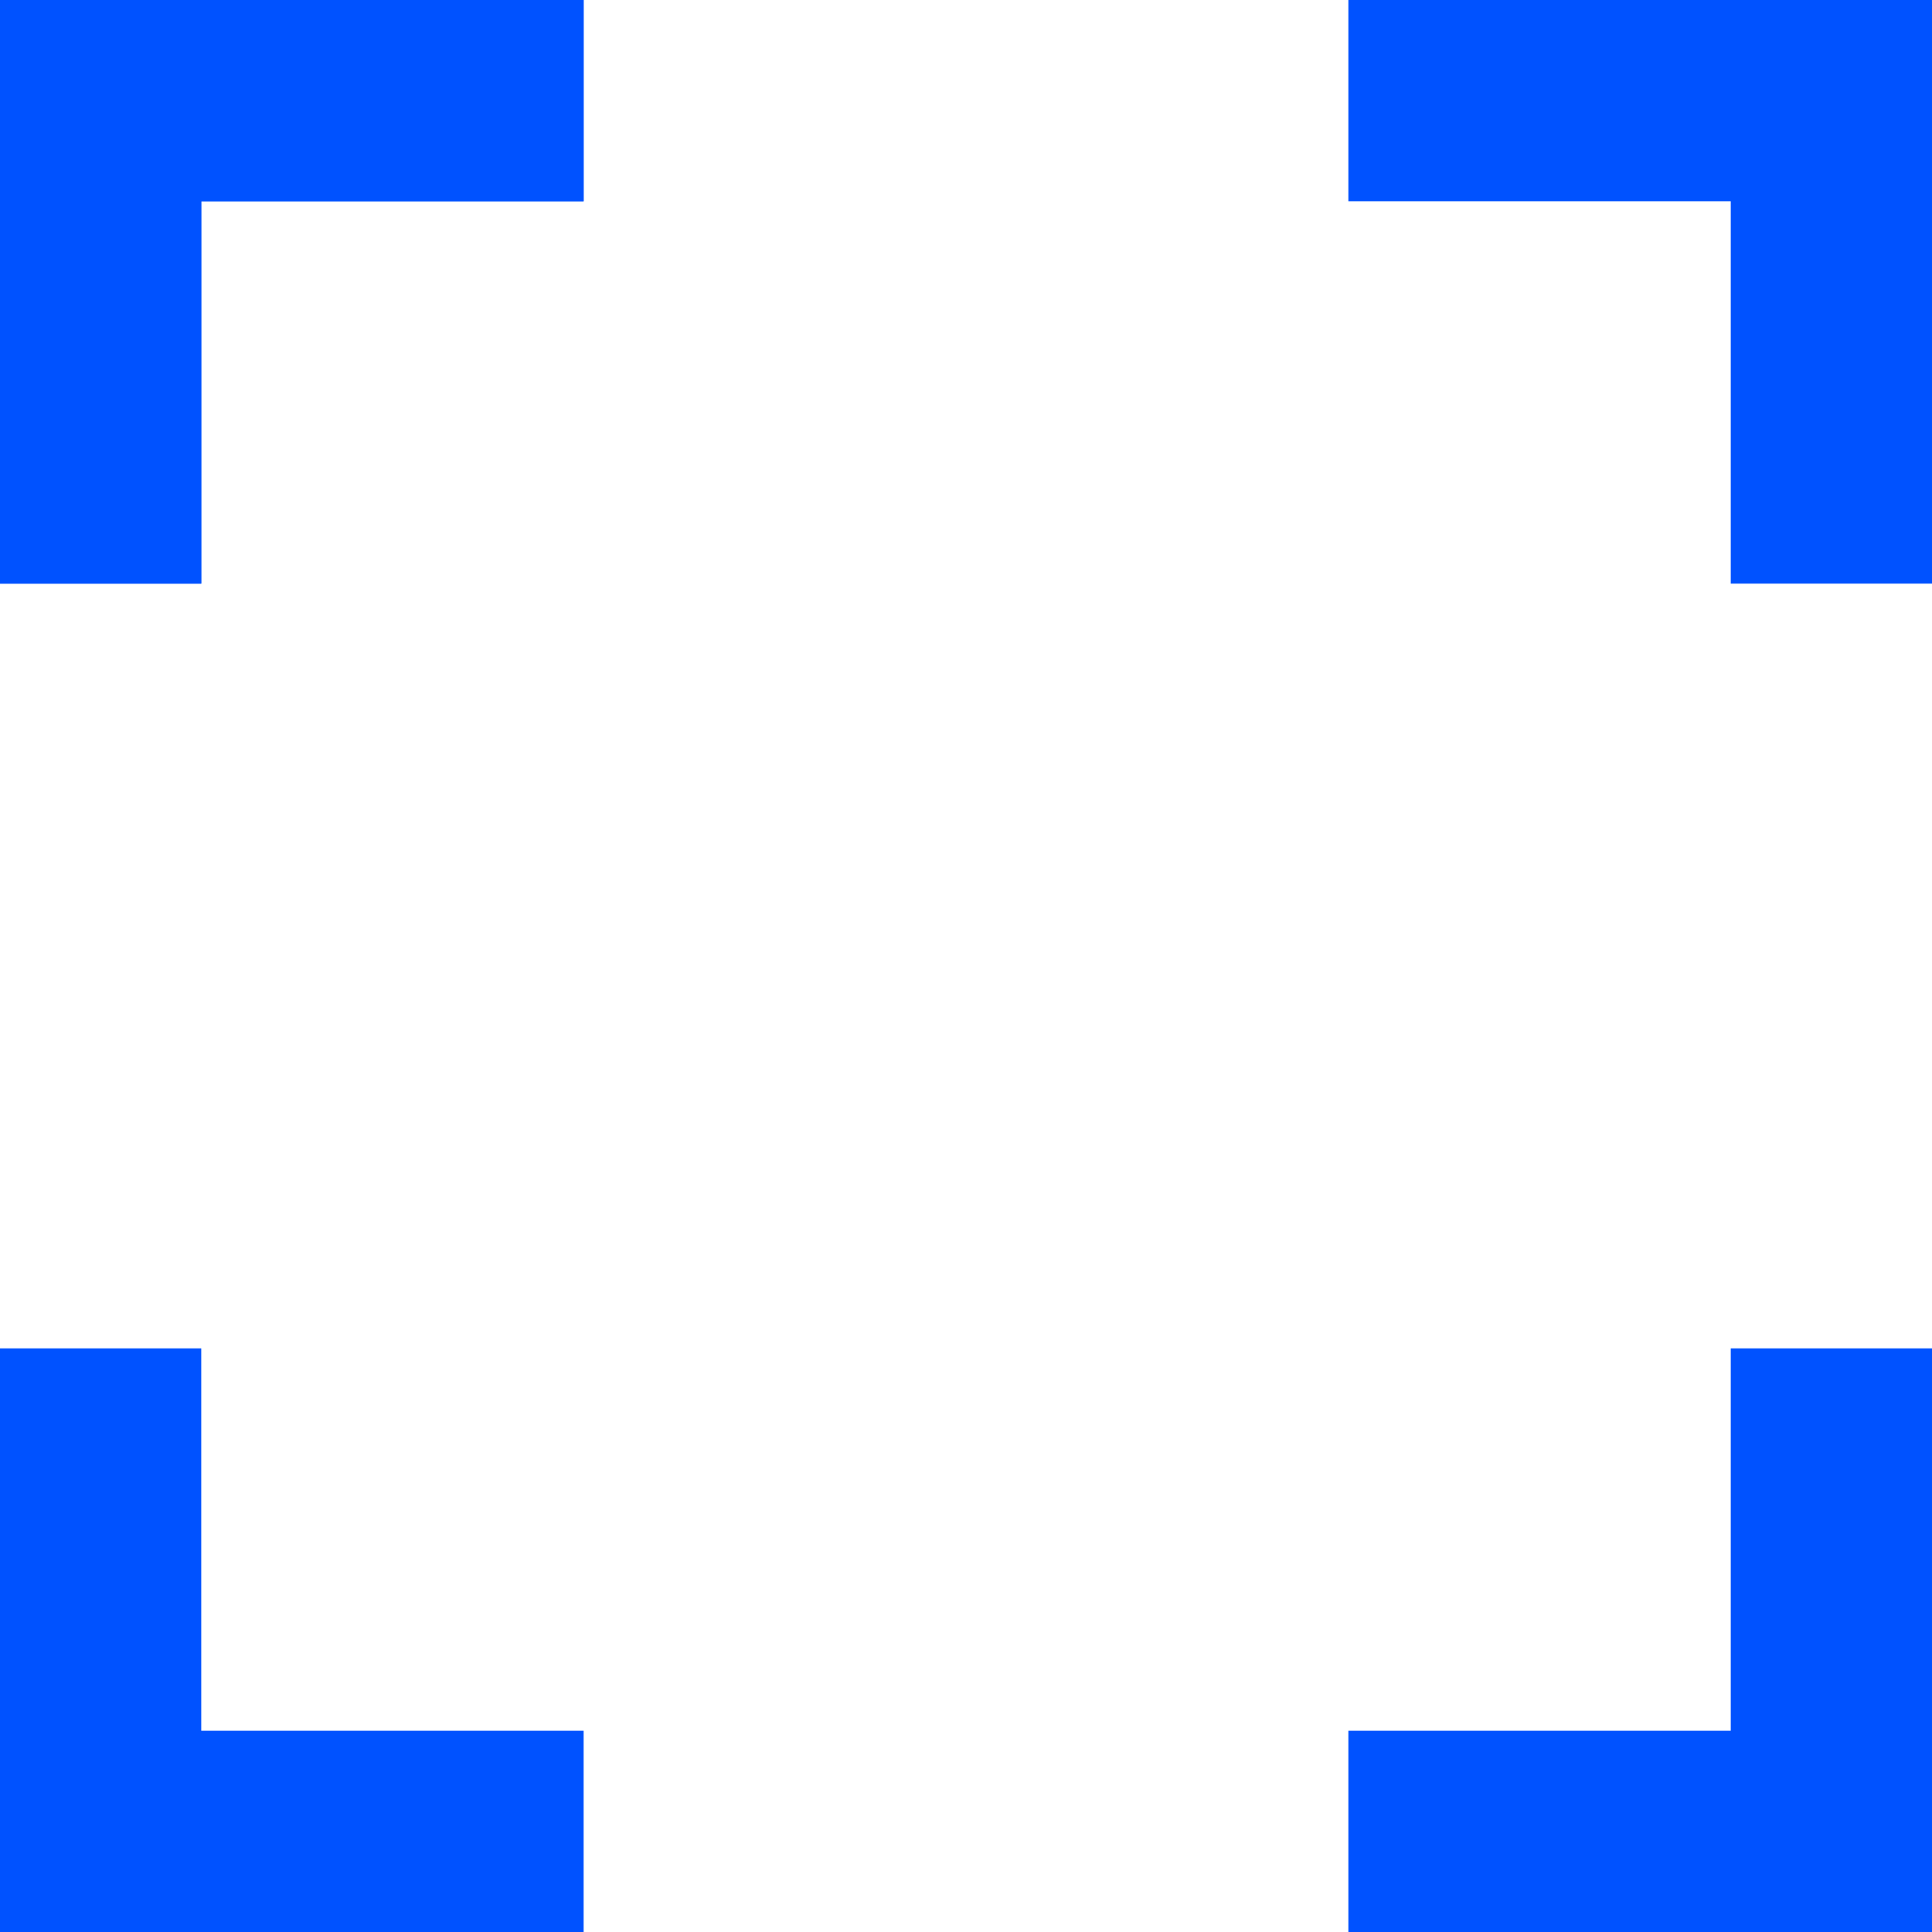
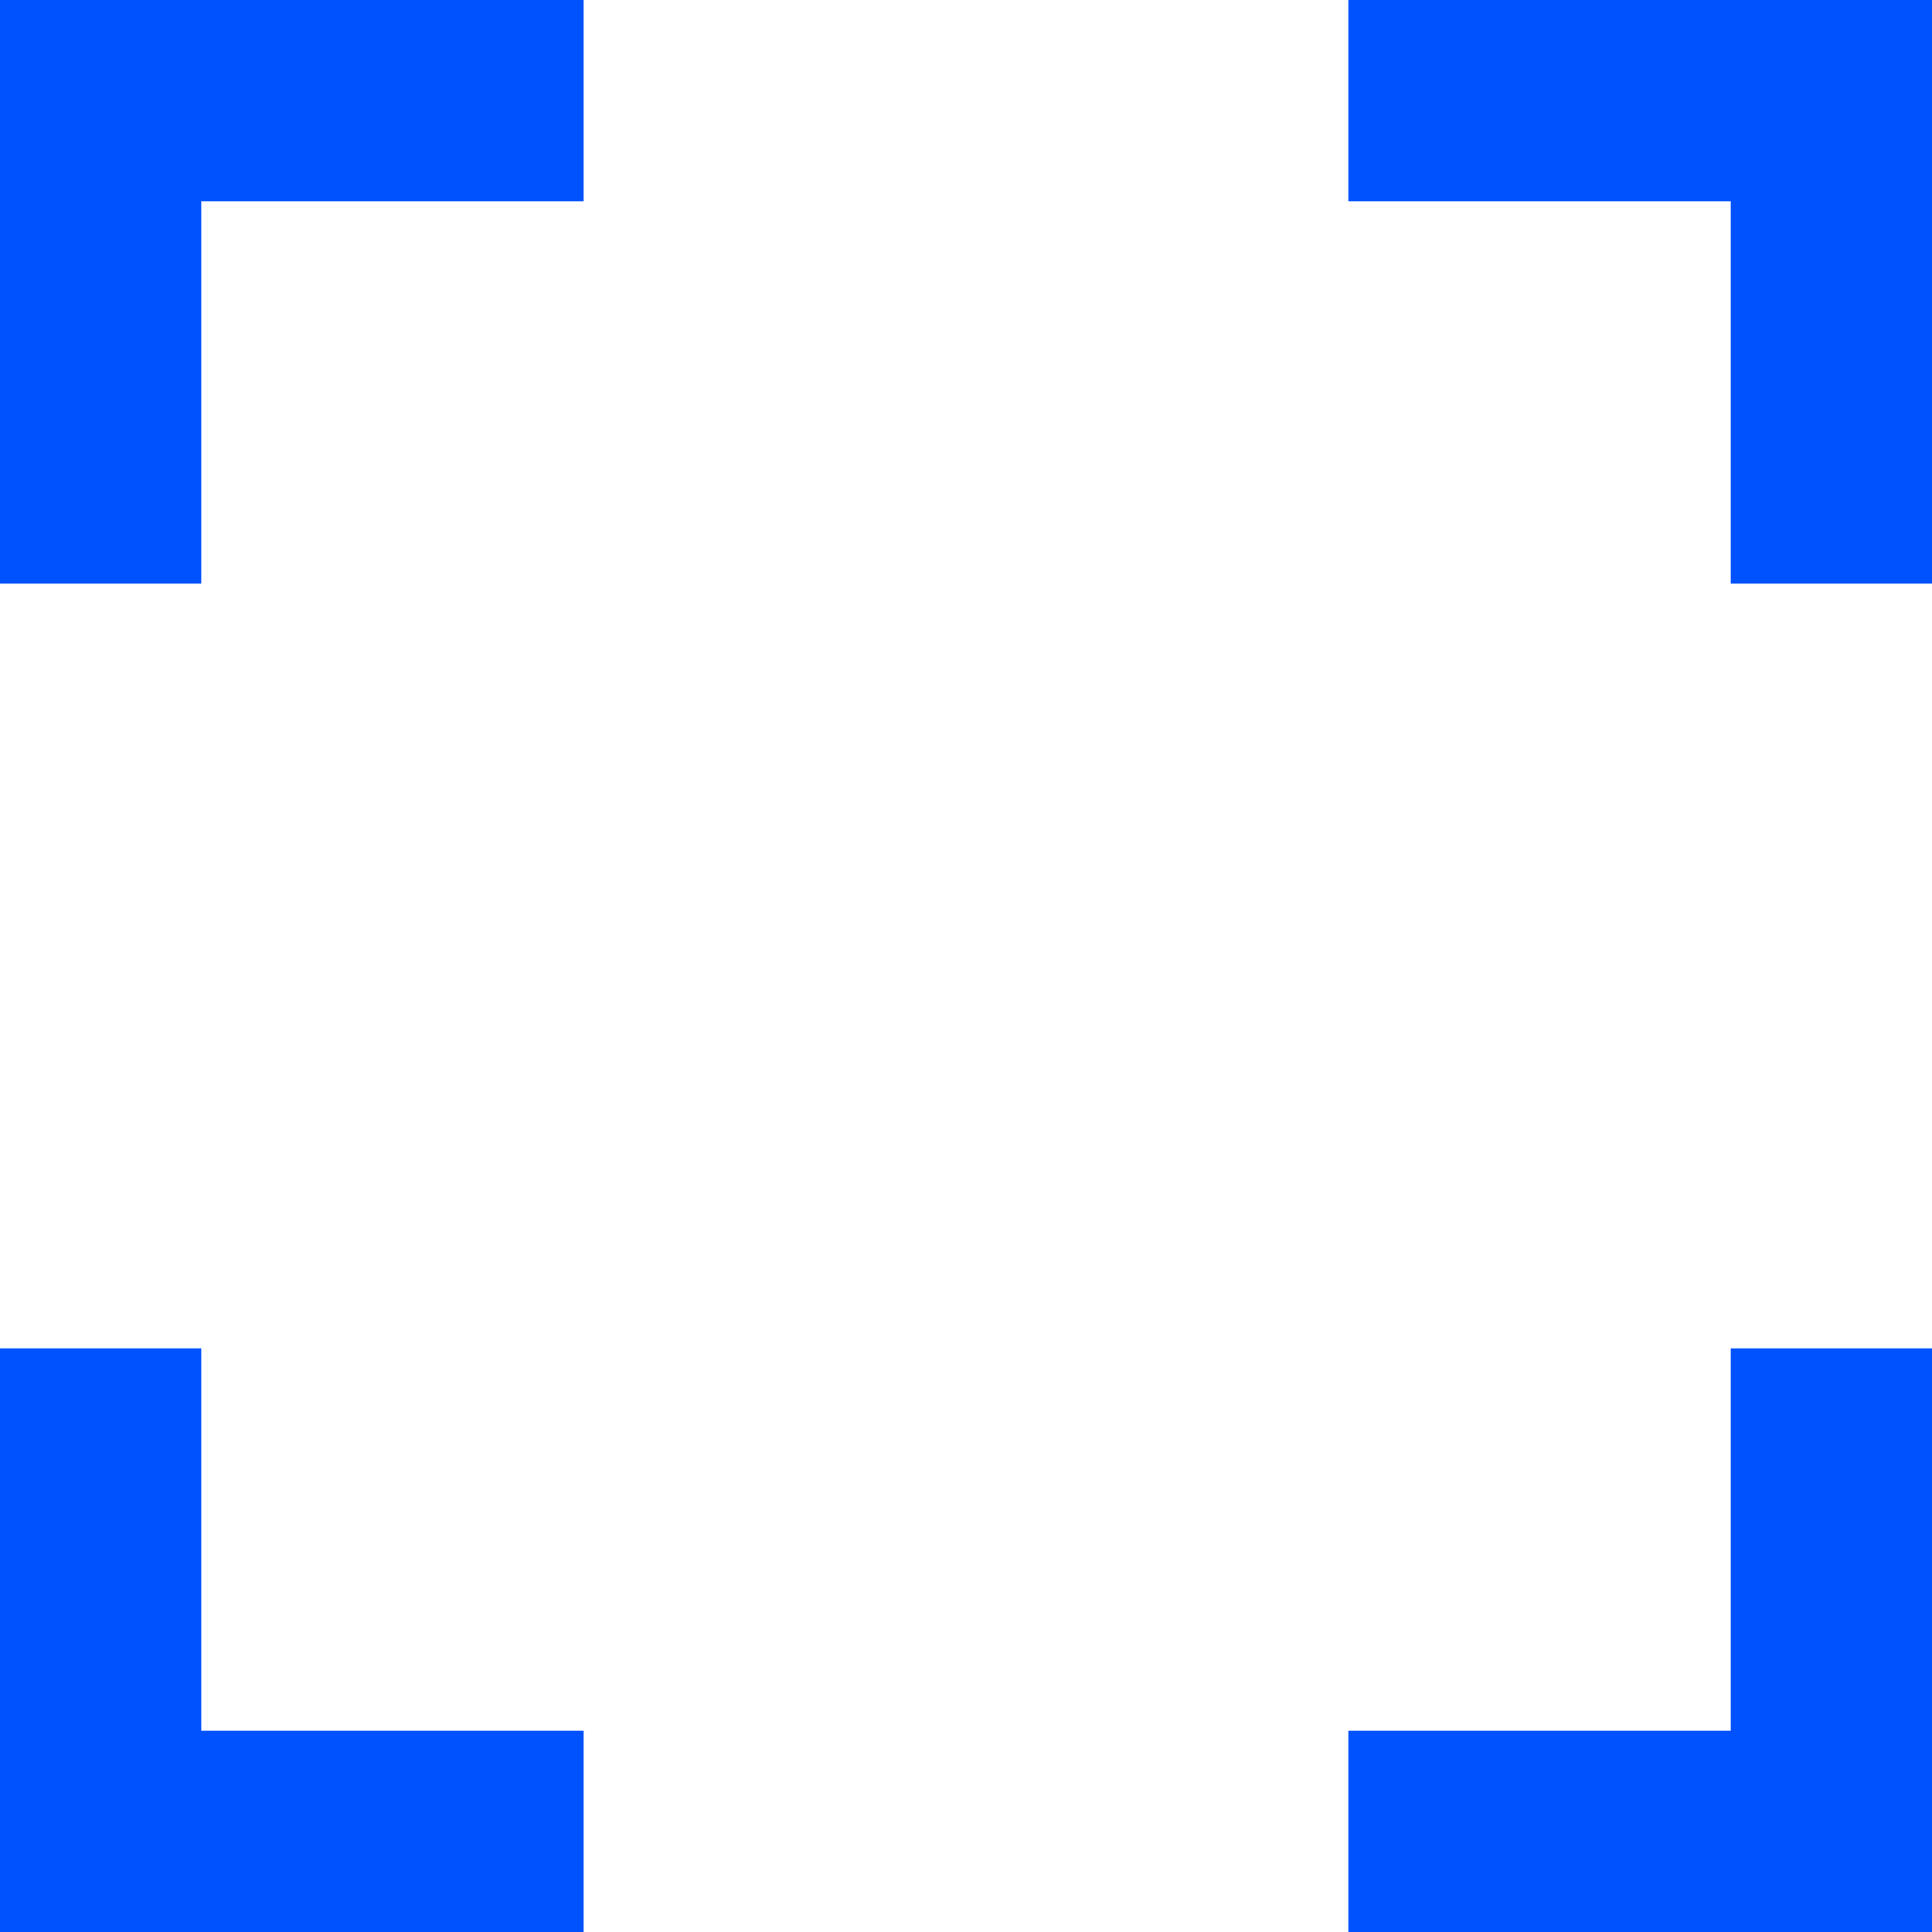
<svg xmlns="http://www.w3.org/2000/svg" fill="none" viewBox="0 0 24 24">
-   <path stroke="#0052FF" stroke-width="2.5" d="M1.25 7.25v-6h6" />
-   <path stroke="#0052FF" stroke-width="2.5" d="M1.25 7.25v-6h6m15.5 15.5v6h-6m0-21.5h6v6m-15.5 15.5h-6v-6" />
+   <path fill="#0052FF" fill-rule="evenodd" d="M21.5 2.5h-4.75V0H24v7.25h-2.5V2.5ZM0 0h7.25v2.5H2.5v4.75H0V0Zm2.5 21.5v-4.75H0V24h7.25v-2.5H2.5Zm19 0v-4.75H24V24h-7.25v-2.5h4.75Z" clip-rule="evenodd" />
</svg>
